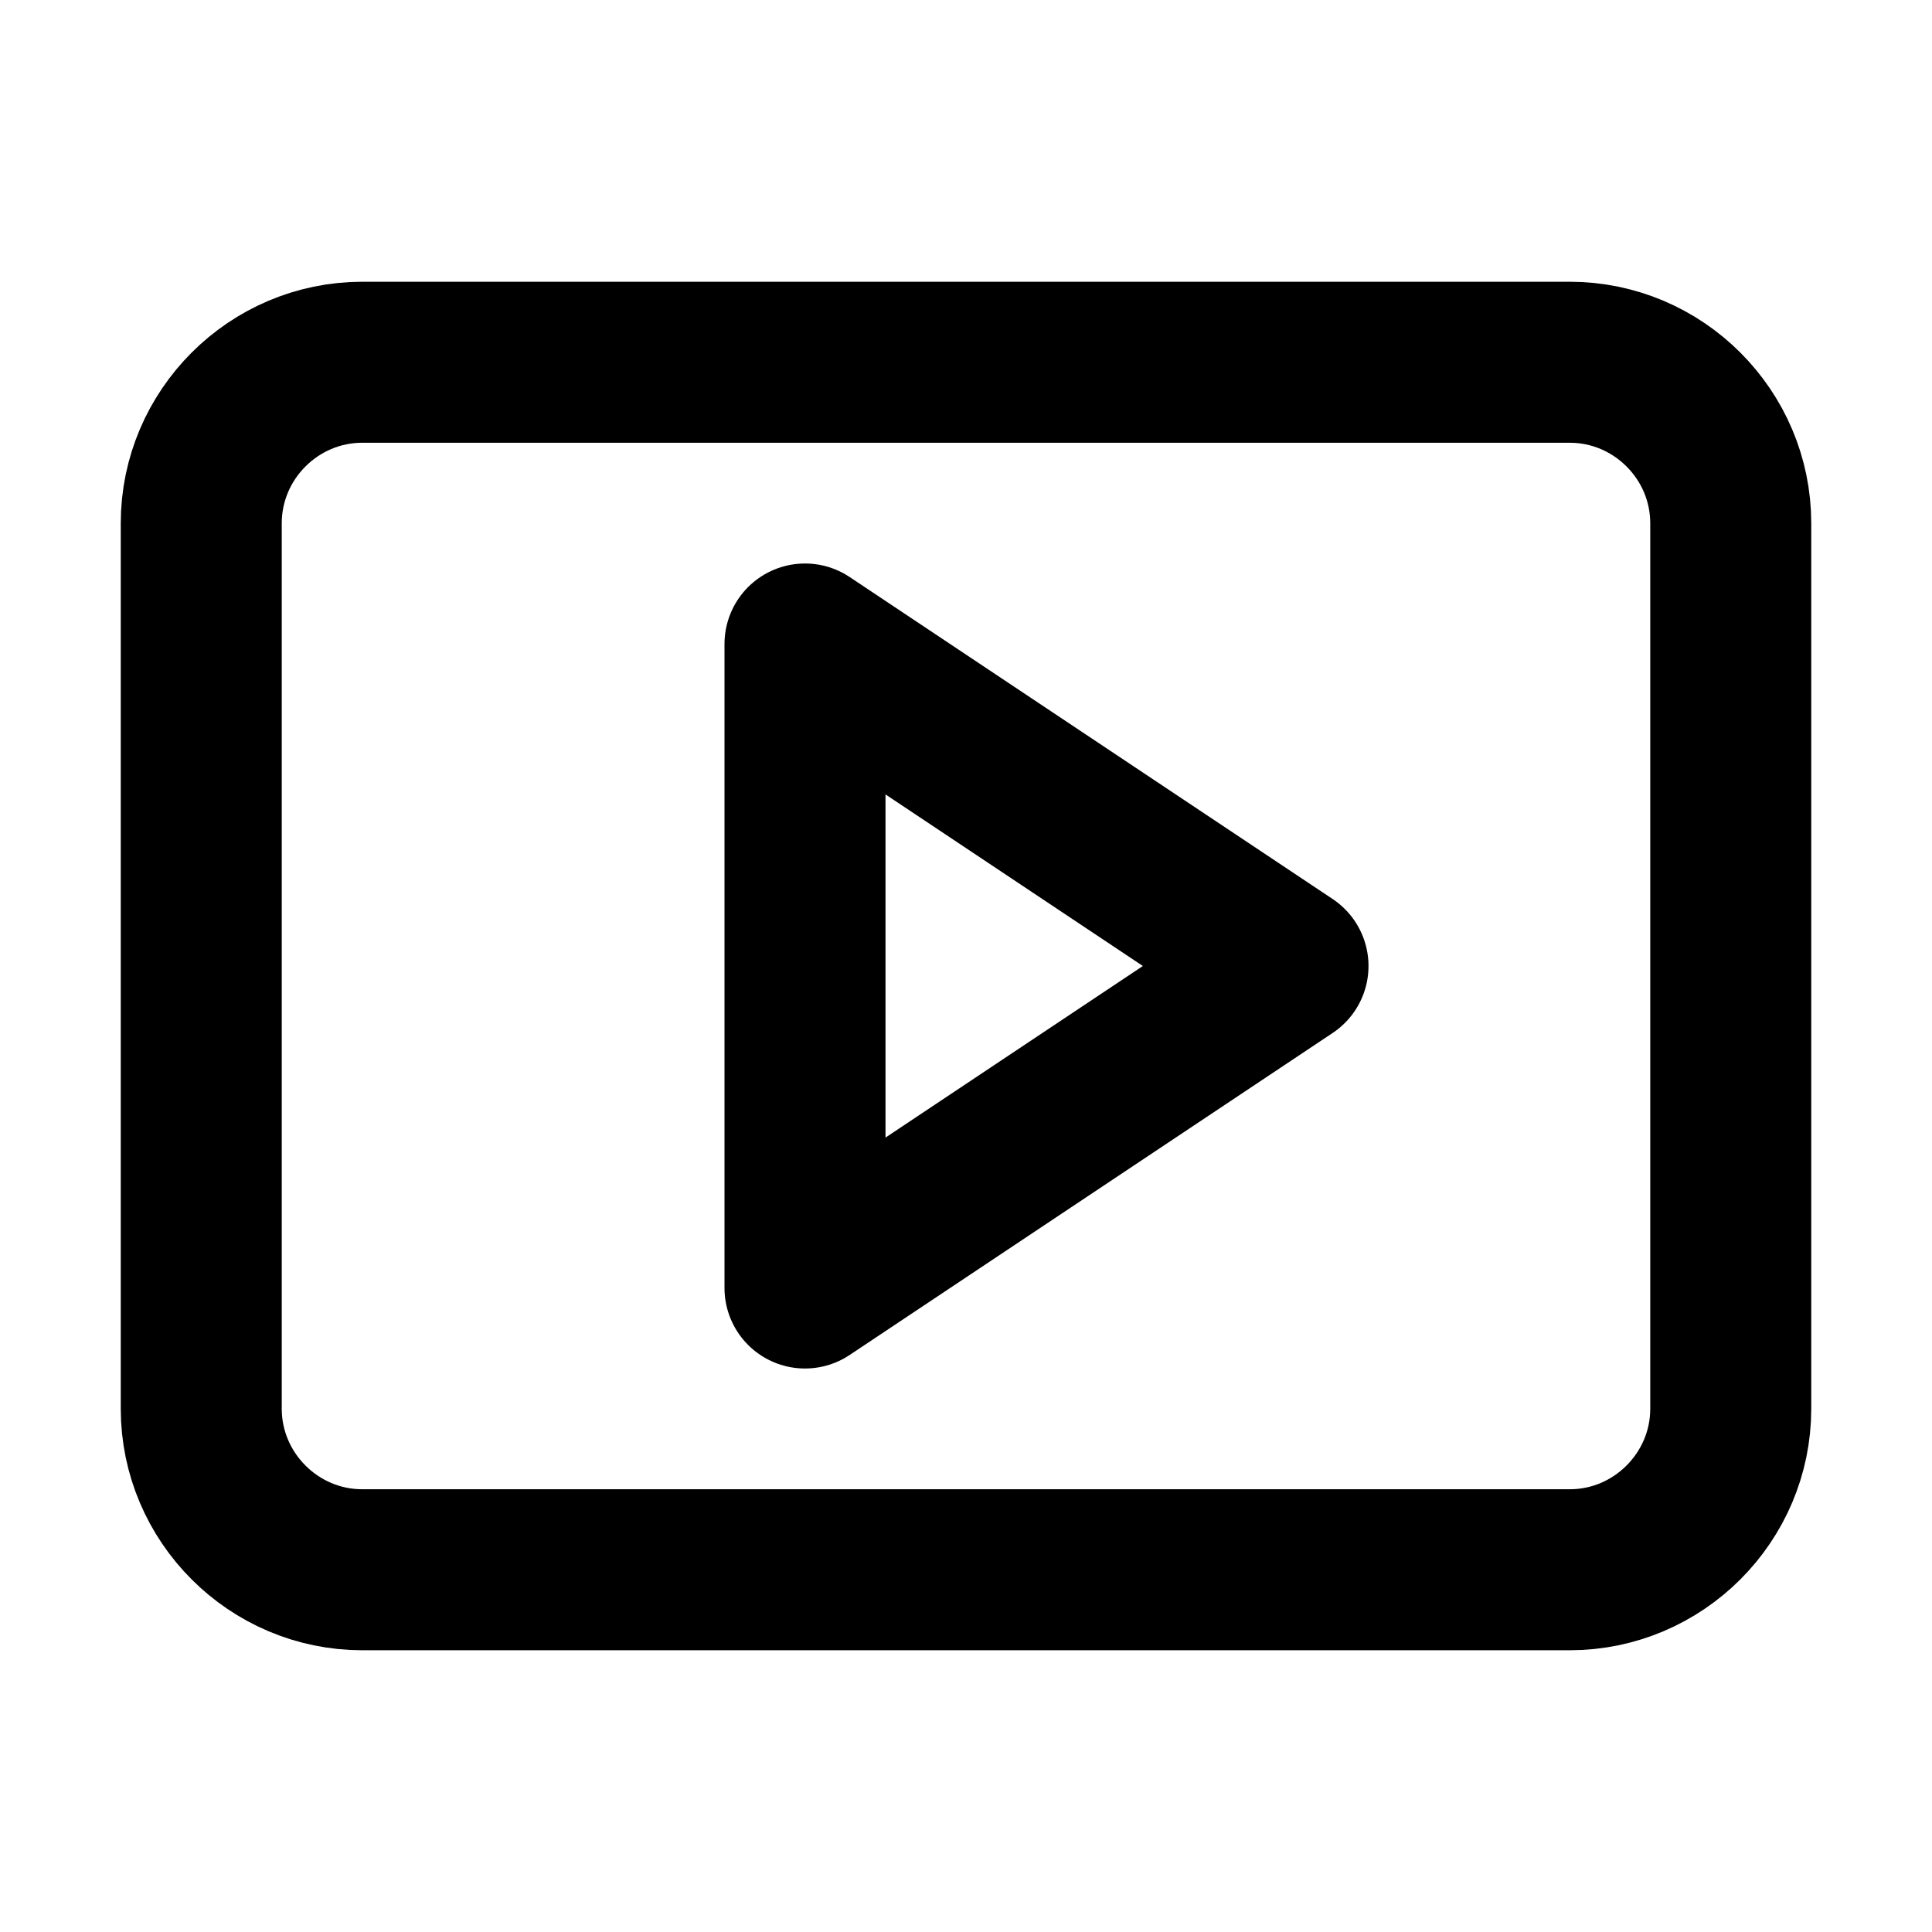
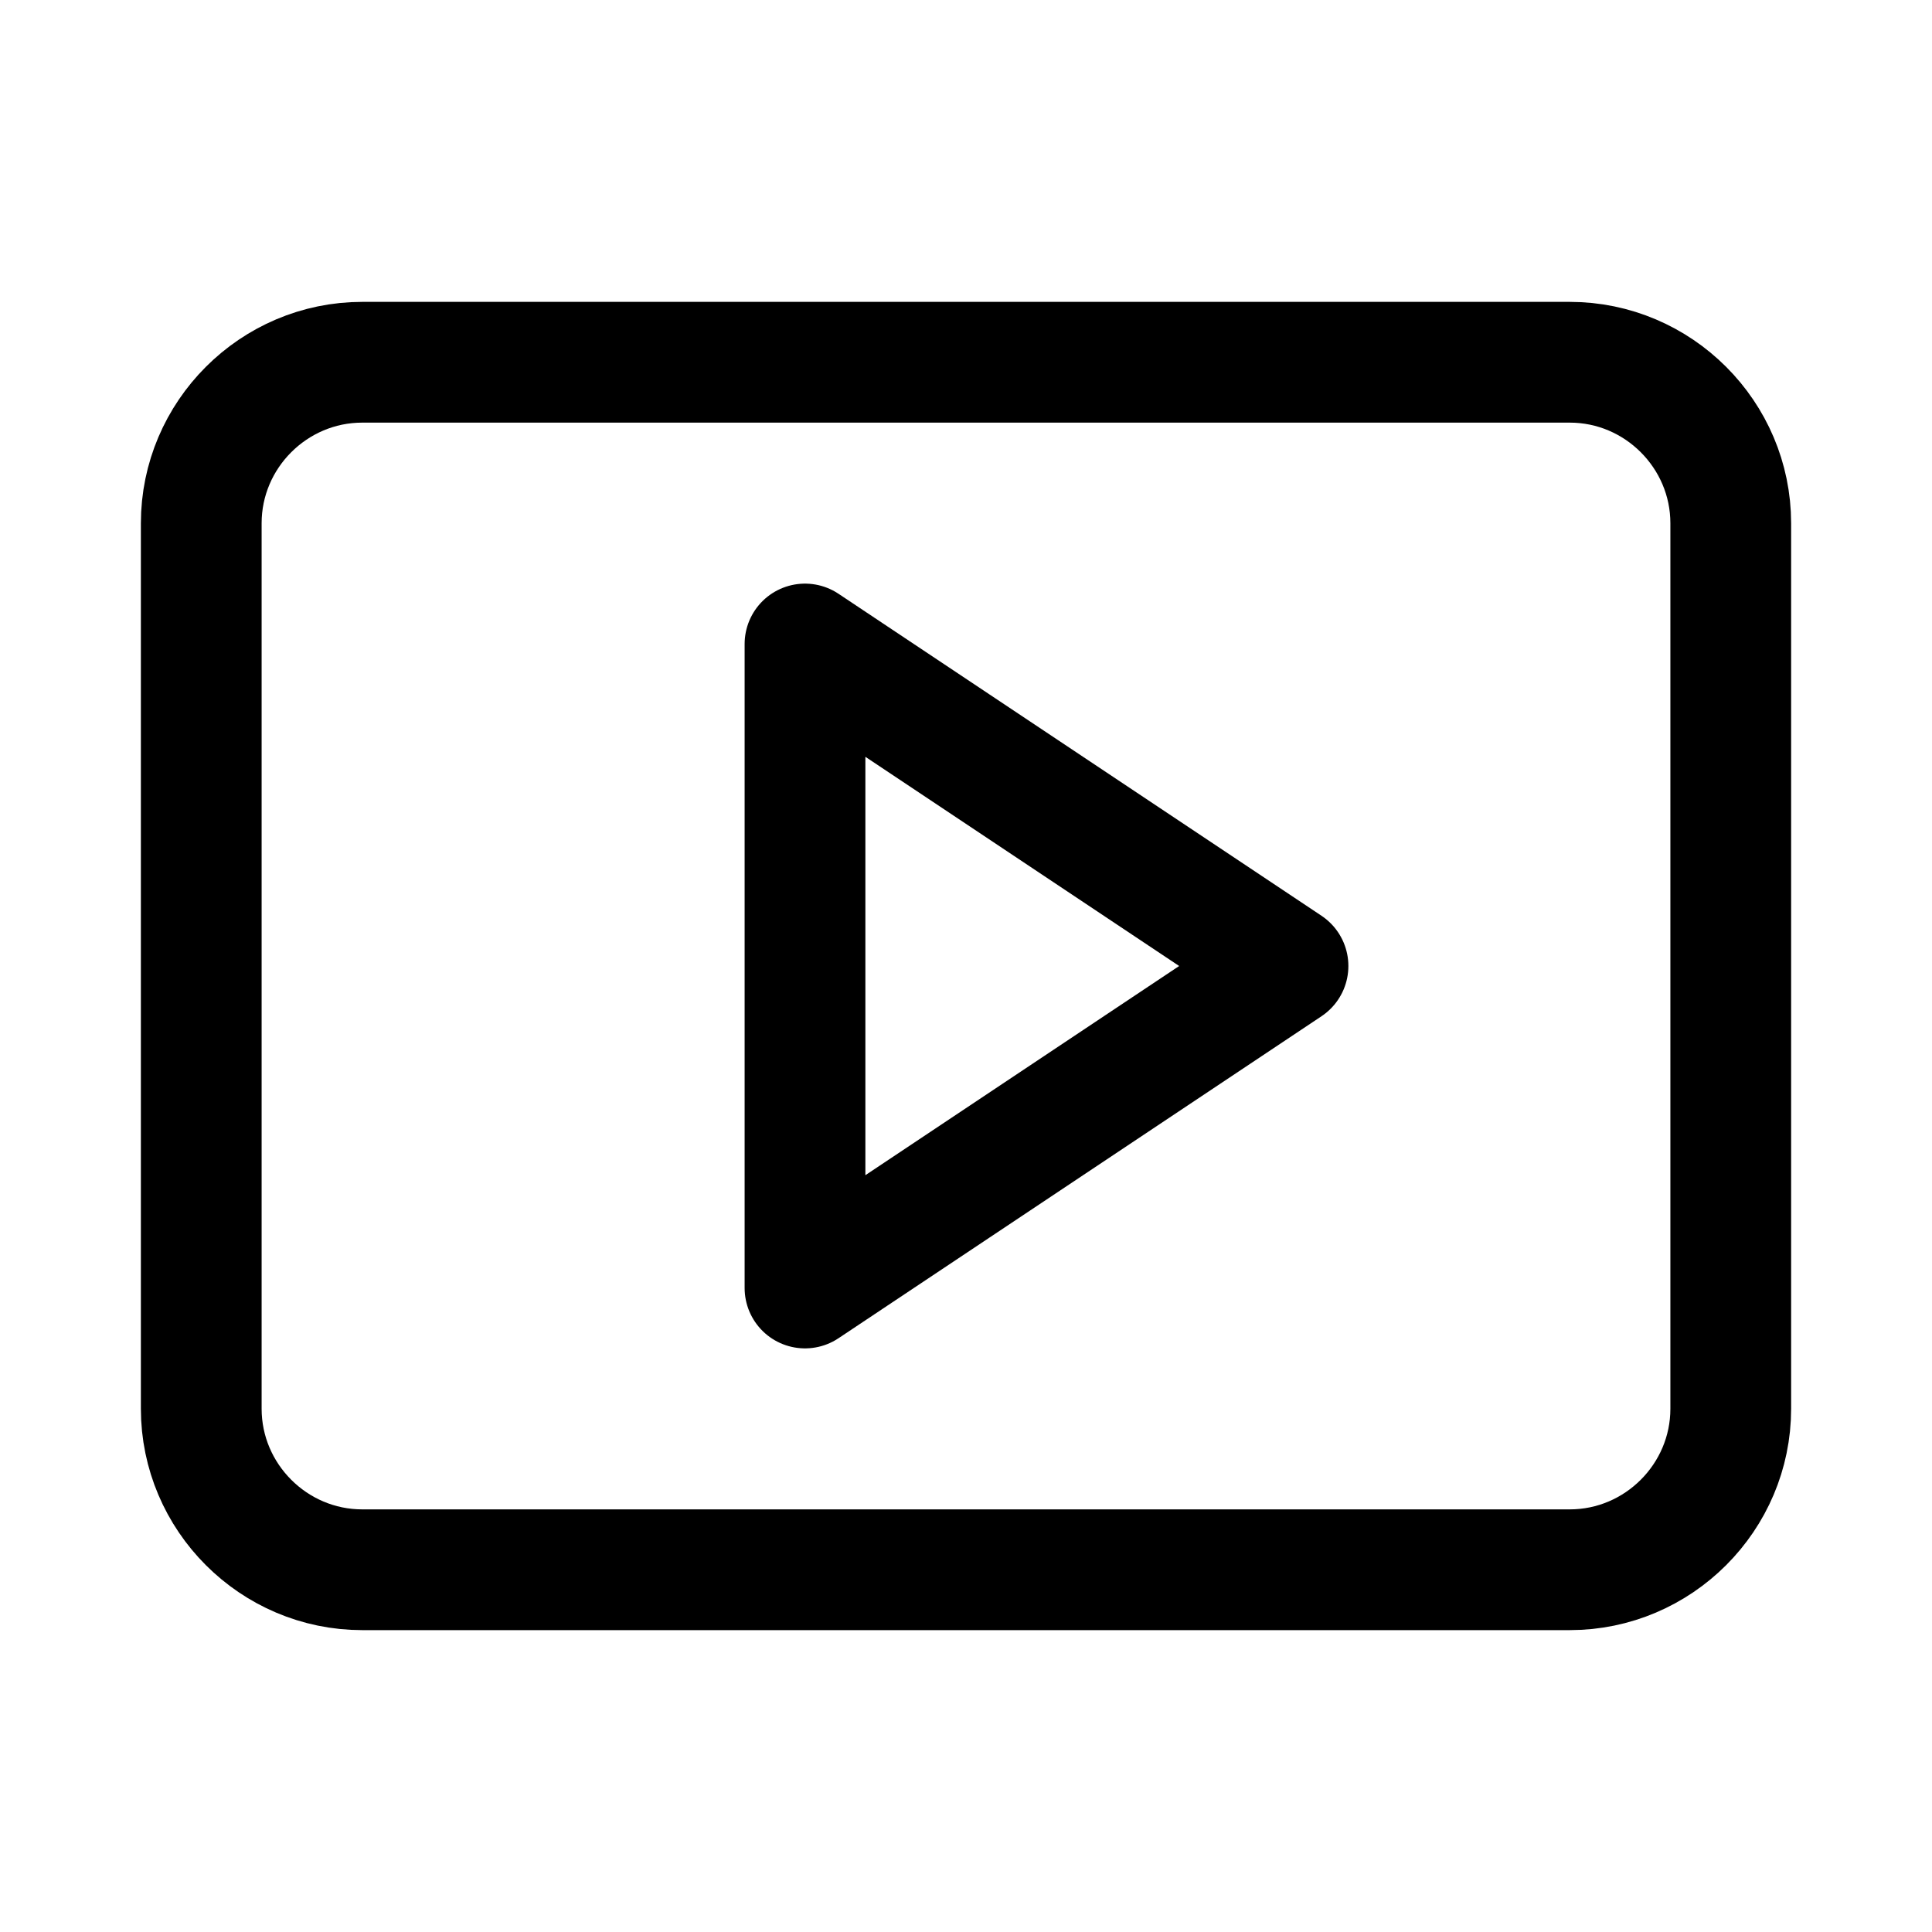
- <svg xmlns="http://www.w3.org/2000/svg" viewBox="0 0 24 24" fill="none" stroke="currentColor" stroke-width="2" stroke-linecap="round" stroke-linejoin="round" class="lucide lucide-youtube">
+ <svg xmlns="http://www.w3.org/2000/svg" viewBox="0 0 24 24" fill="none" stroke="currentColor" stroke-width="1.5" stroke-linecap="round" stroke-linejoin="round" class="lucide lucide-youtube">
  <path d="M2.5 17.5v-11c0-1.1.9-2 2-2h15c1.1 0 2 .9 2 2v11c0 1.1-.9 2-2 2h-15c-1.1 0-2-.9-2-2z" />
  <polygon points="10 8 16 12 10 16 10 8" />
</svg>
